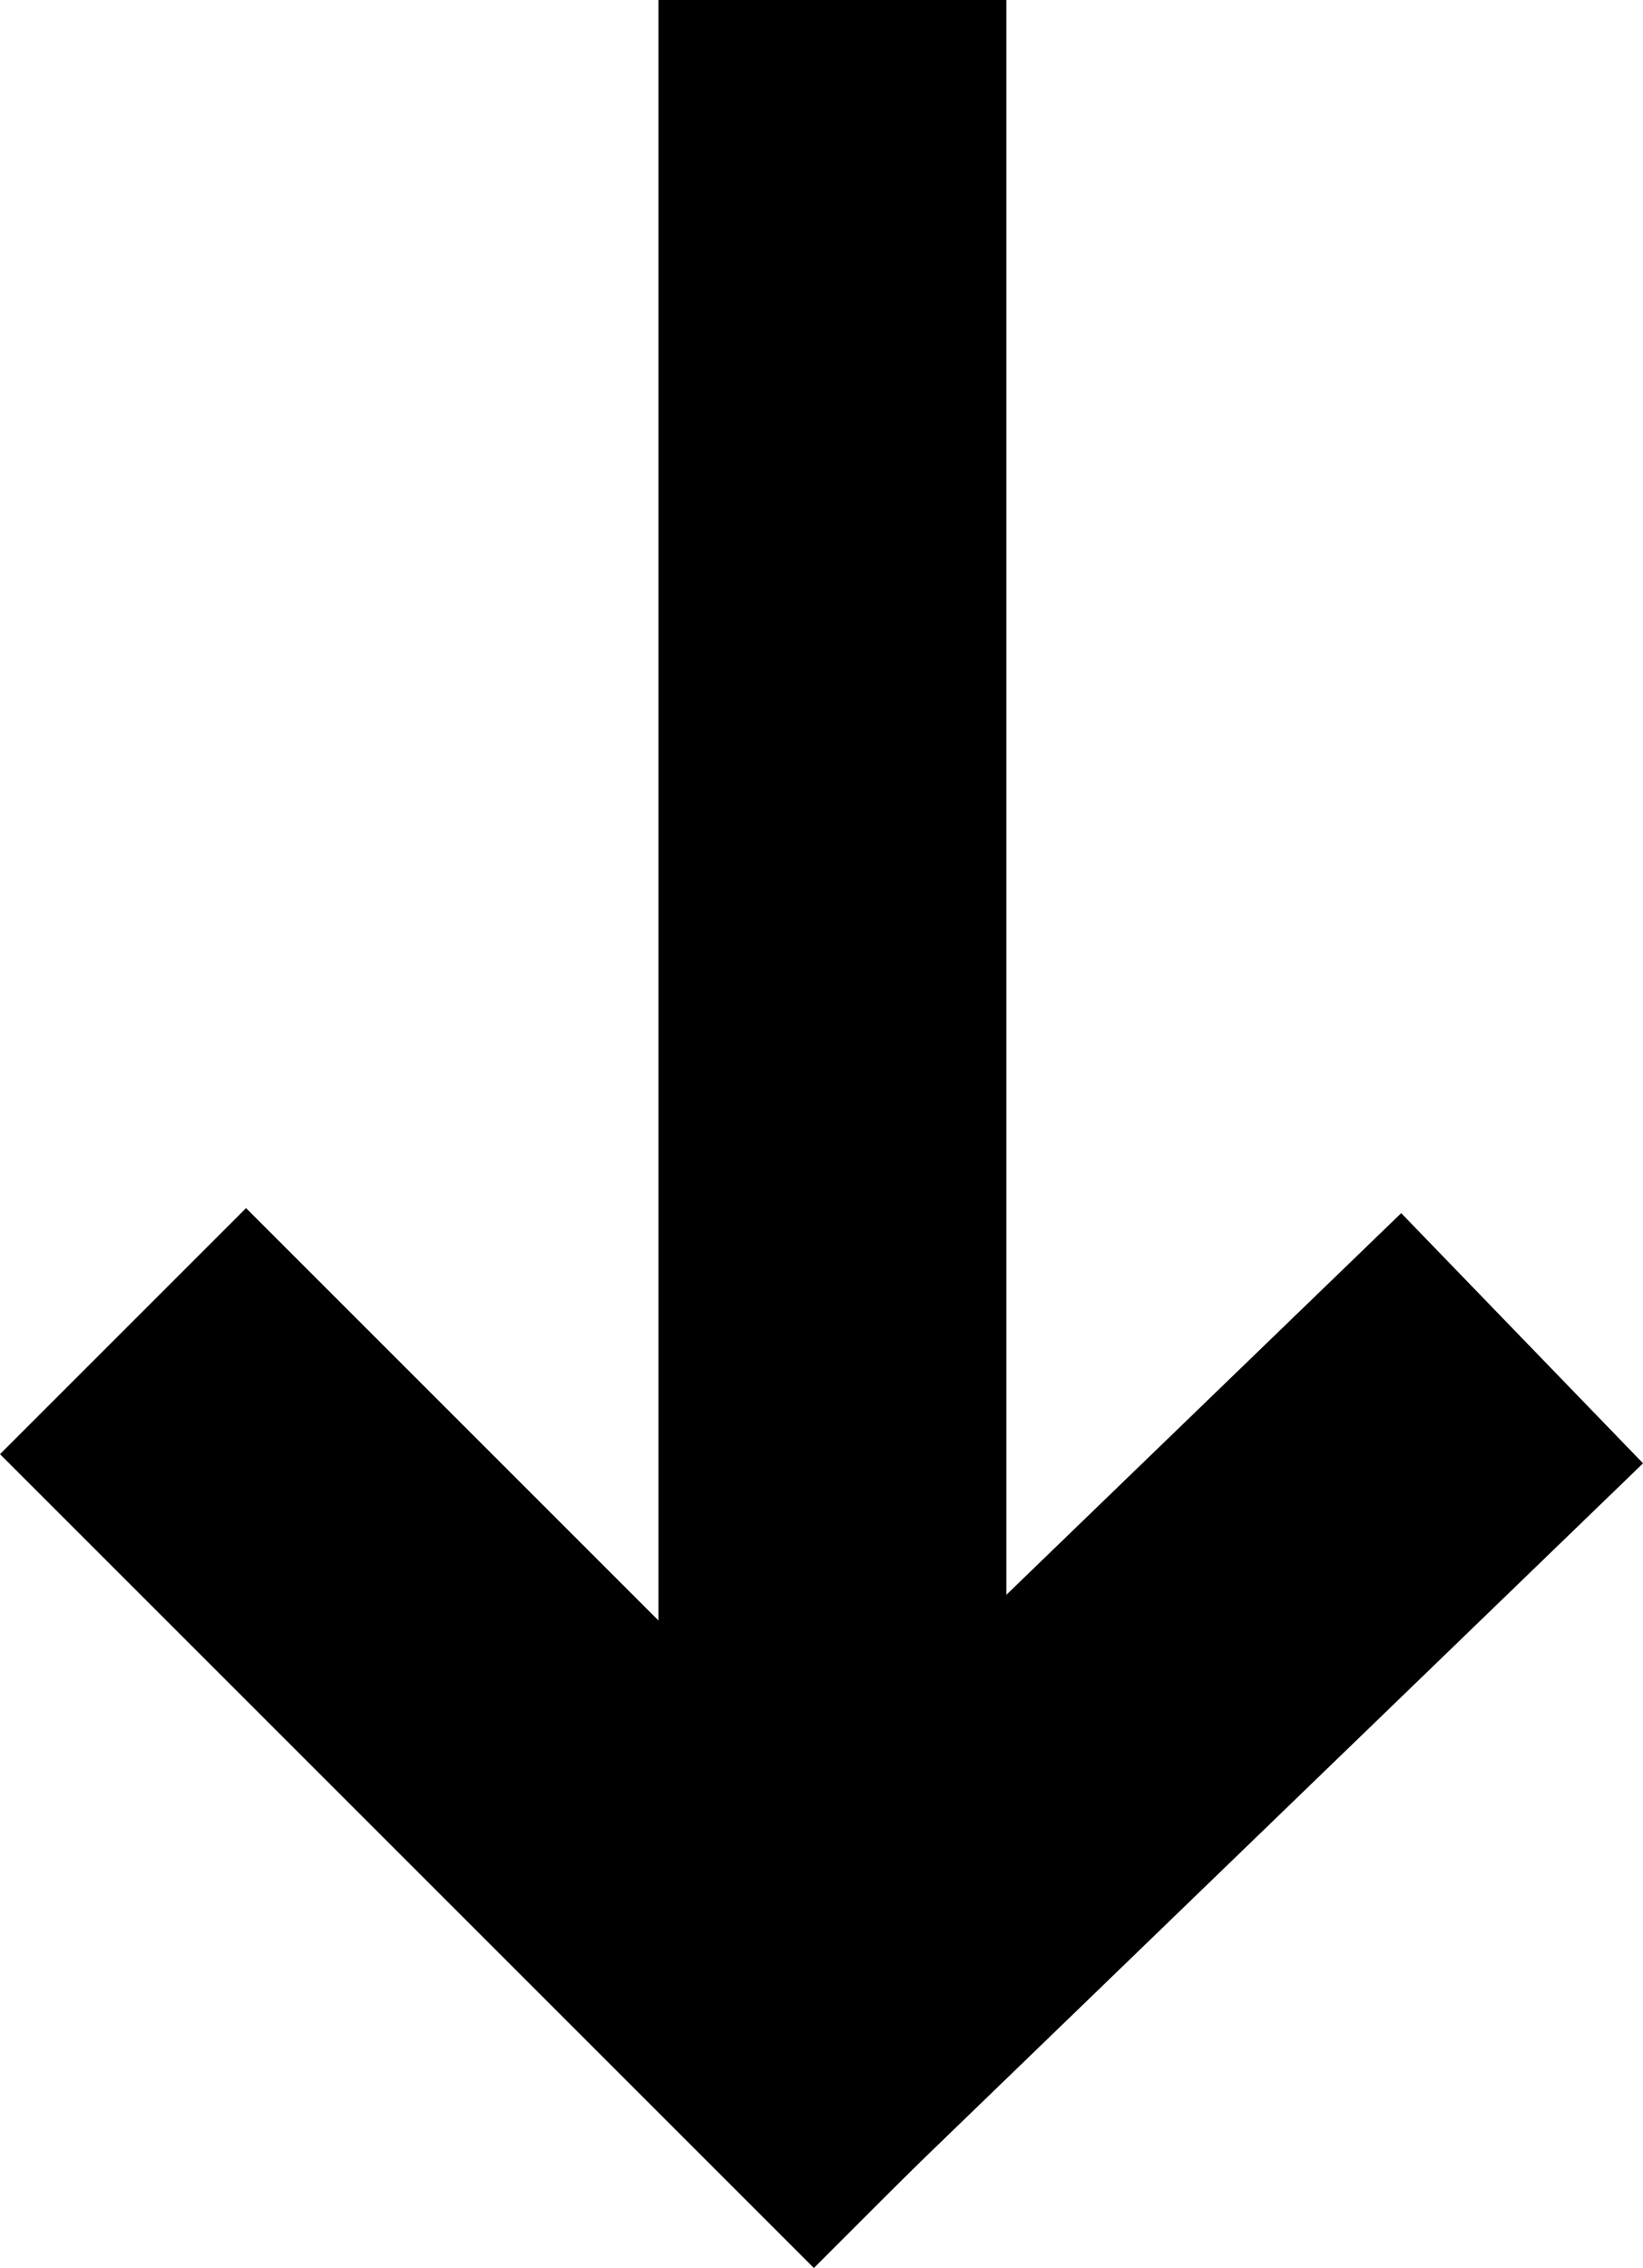
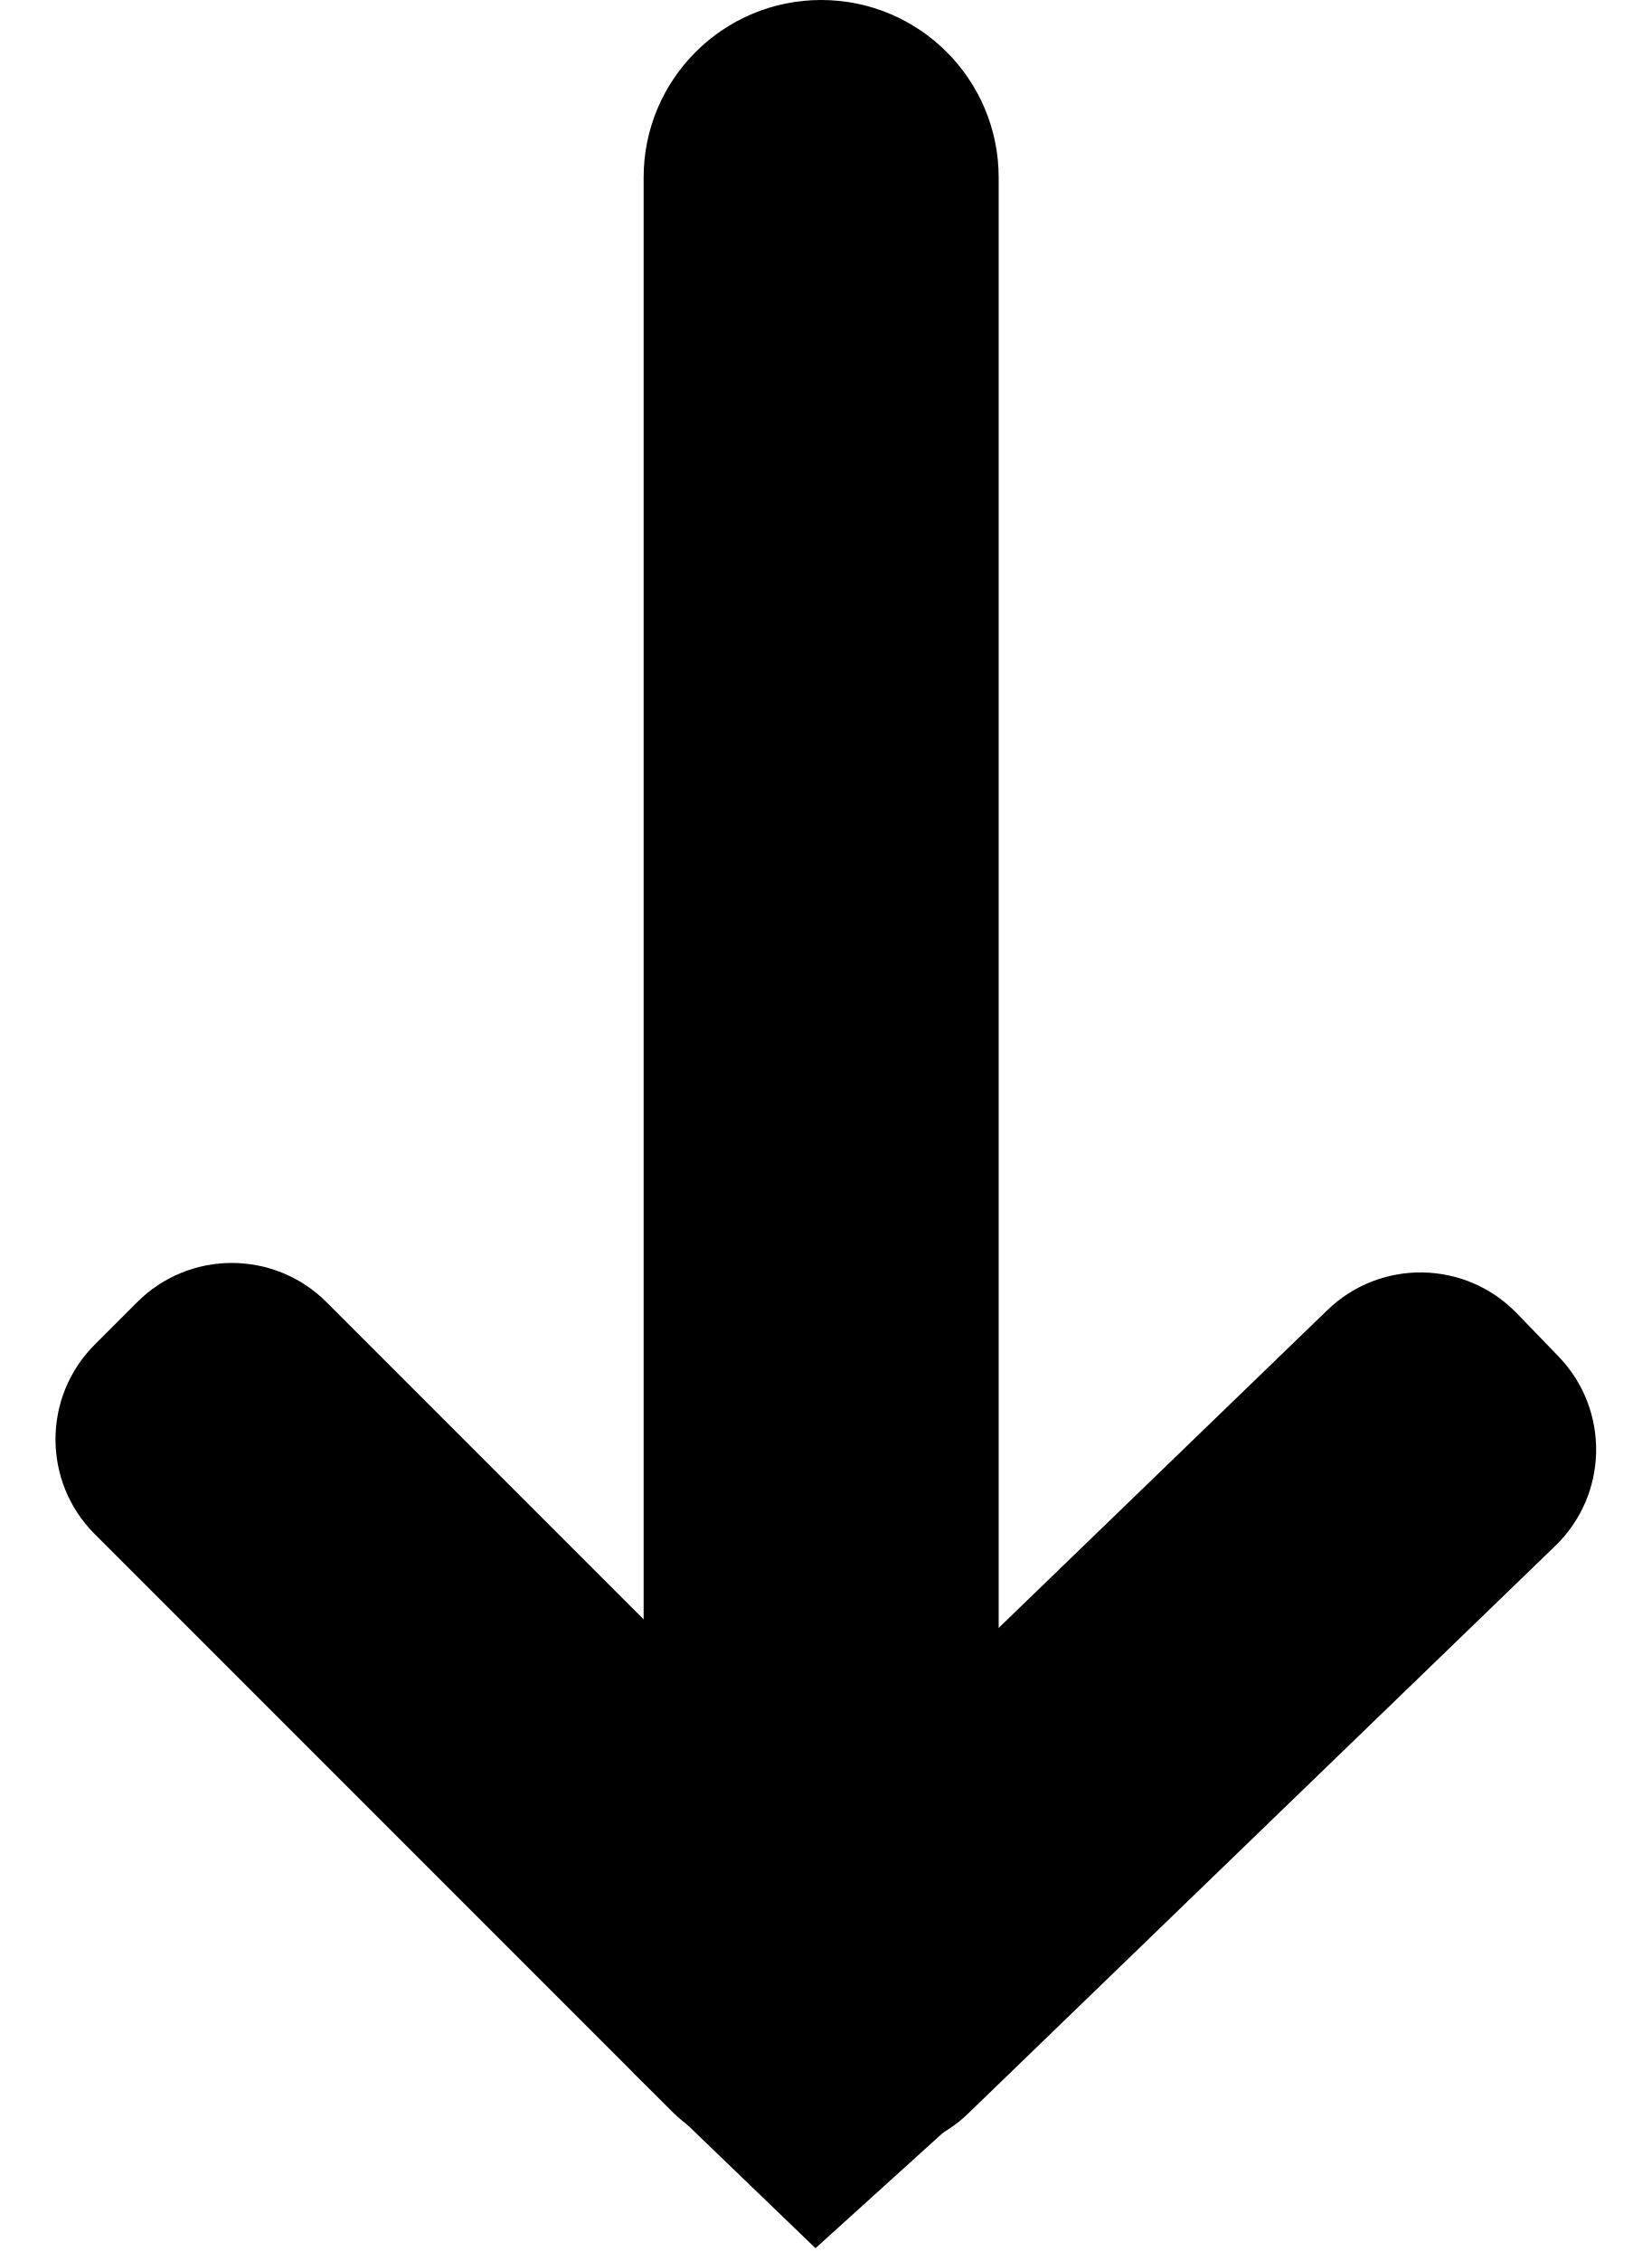
- <svg xmlns="http://www.w3.org/2000/svg" width="61.378" height="84.734" viewBox="0 0 61.378 84.734">
-   <g id="Raggruppa_9" data-name="Raggruppa 9" transform="translate(-161.402 -450)">
-     <path id="Rettangolo_12" data-name="Rettangolo 12" d="M0,0H13a0,0,0,0,1,0,0V74.5A6.5,6.5,0,0,1,6.5,81h0A6.5,6.5,0,0,1,0,74.5V0A0,0,0,0,1,0,0Z" transform="translate(186 450)" />
-     <rect id="Rettangolo_13" data-name="Rettangolo 13" width="13" height="43" transform="translate(201 525.542) rotate(135)" />
-     <rect id="Rettangolo_14" data-name="Rettangolo 14" width="13" height="43" transform="matrix(0.695, 0.719, -0.719, 0.695, 213.75, 495.324)" />
+ <svg xmlns="http://www.w3.org/2000/svg" width="24.661" height="33.756" viewBox="0 0 24.661 33.756">
+   <g id="Raggruppa_25" data-name="Raggruppa 25" transform="translate(-185.765 -461.592)">
+     <g id="Raggruppa_9" data-name="Raggruppa 9" transform="translate(185.765 461.592)">
+       <rect id="Rettangolo_12" data-name="Rettangolo 12" width="5.302" height="30.882" rx="2.651" transform="translate(9.611 0)" />
+       <rect id="Rettangolo_13" data-name="Rettangolo 13" width="4.896" height="16.194" rx="2" transform="translate(14.913 29.478) rotate(135)" />
+       <rect id="Rettangolo_14" data-name="Rettangolo 14" width="4.896" height="16.194" rx="2" transform="matrix(0.695, 0.719, -0.719, 0.695, 21.26, 18.169)" />
+     </g>
+     <path id="Tracciato_12" data-name="Tracciato 12" d="M0,0,3.636,1.7l.343,2.274L.072,3.78Z" transform="translate(195.219 492.535) rotate(-45)" />
  </g>
</svg>
